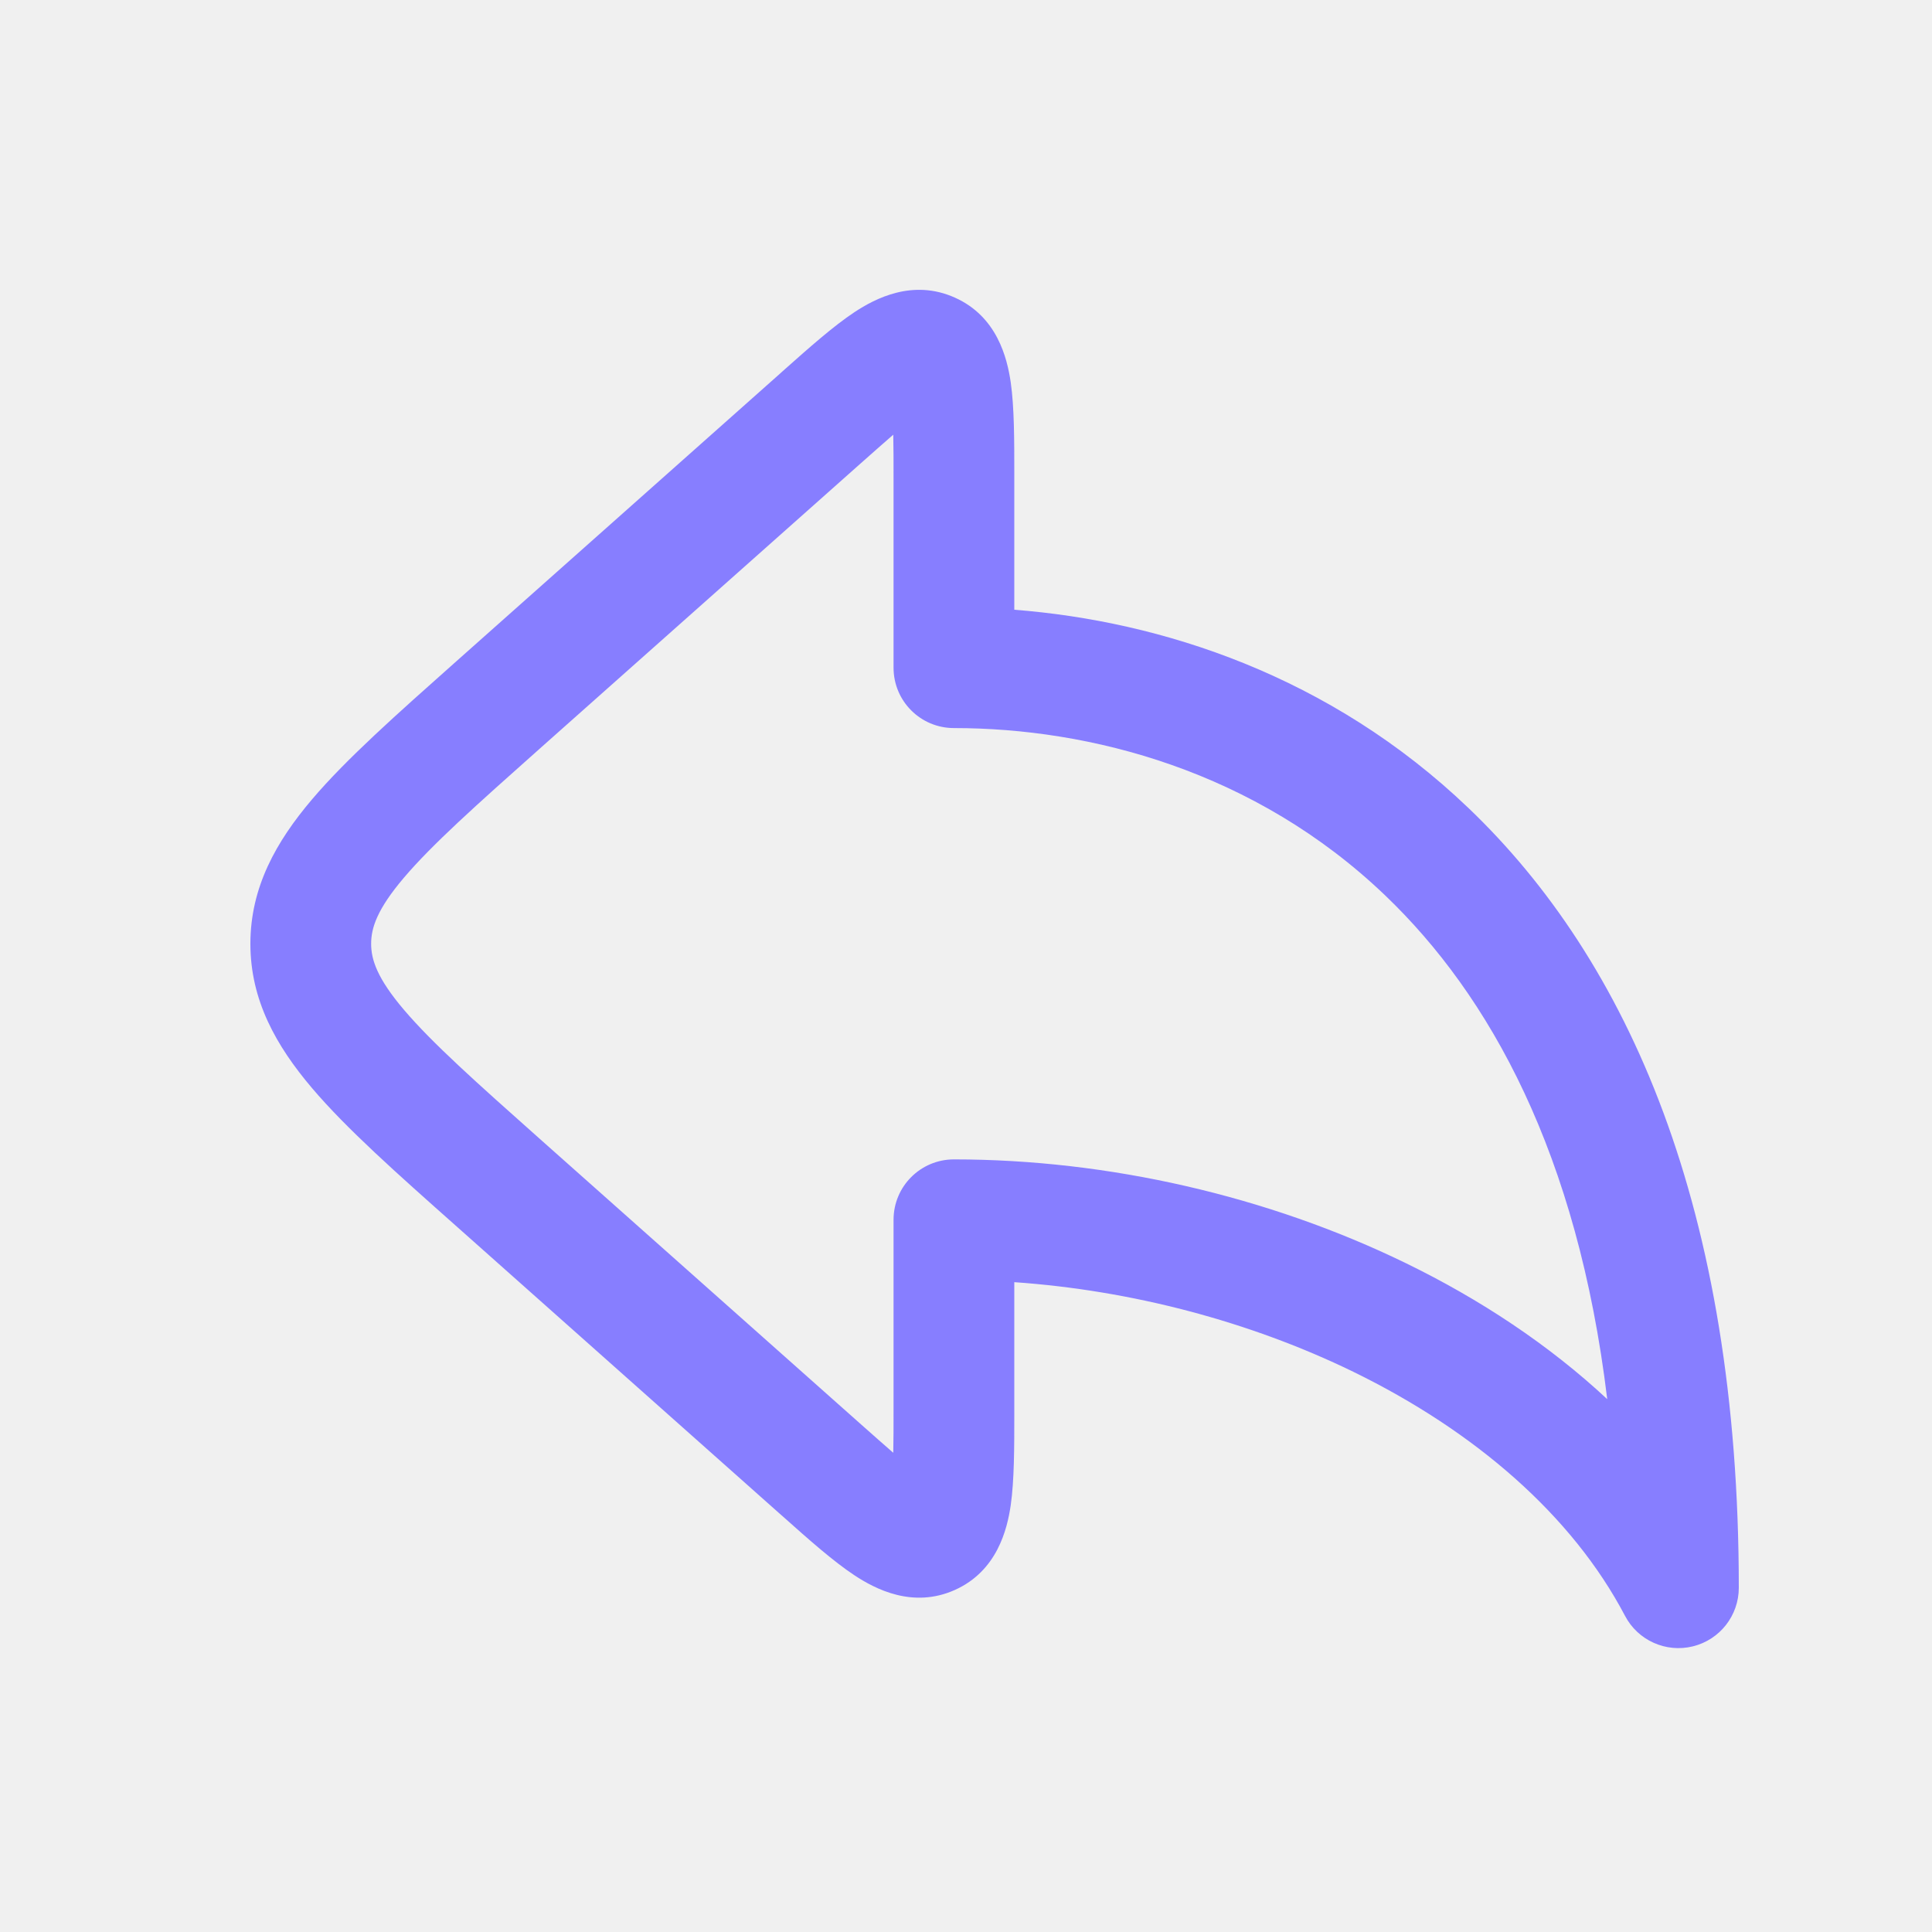
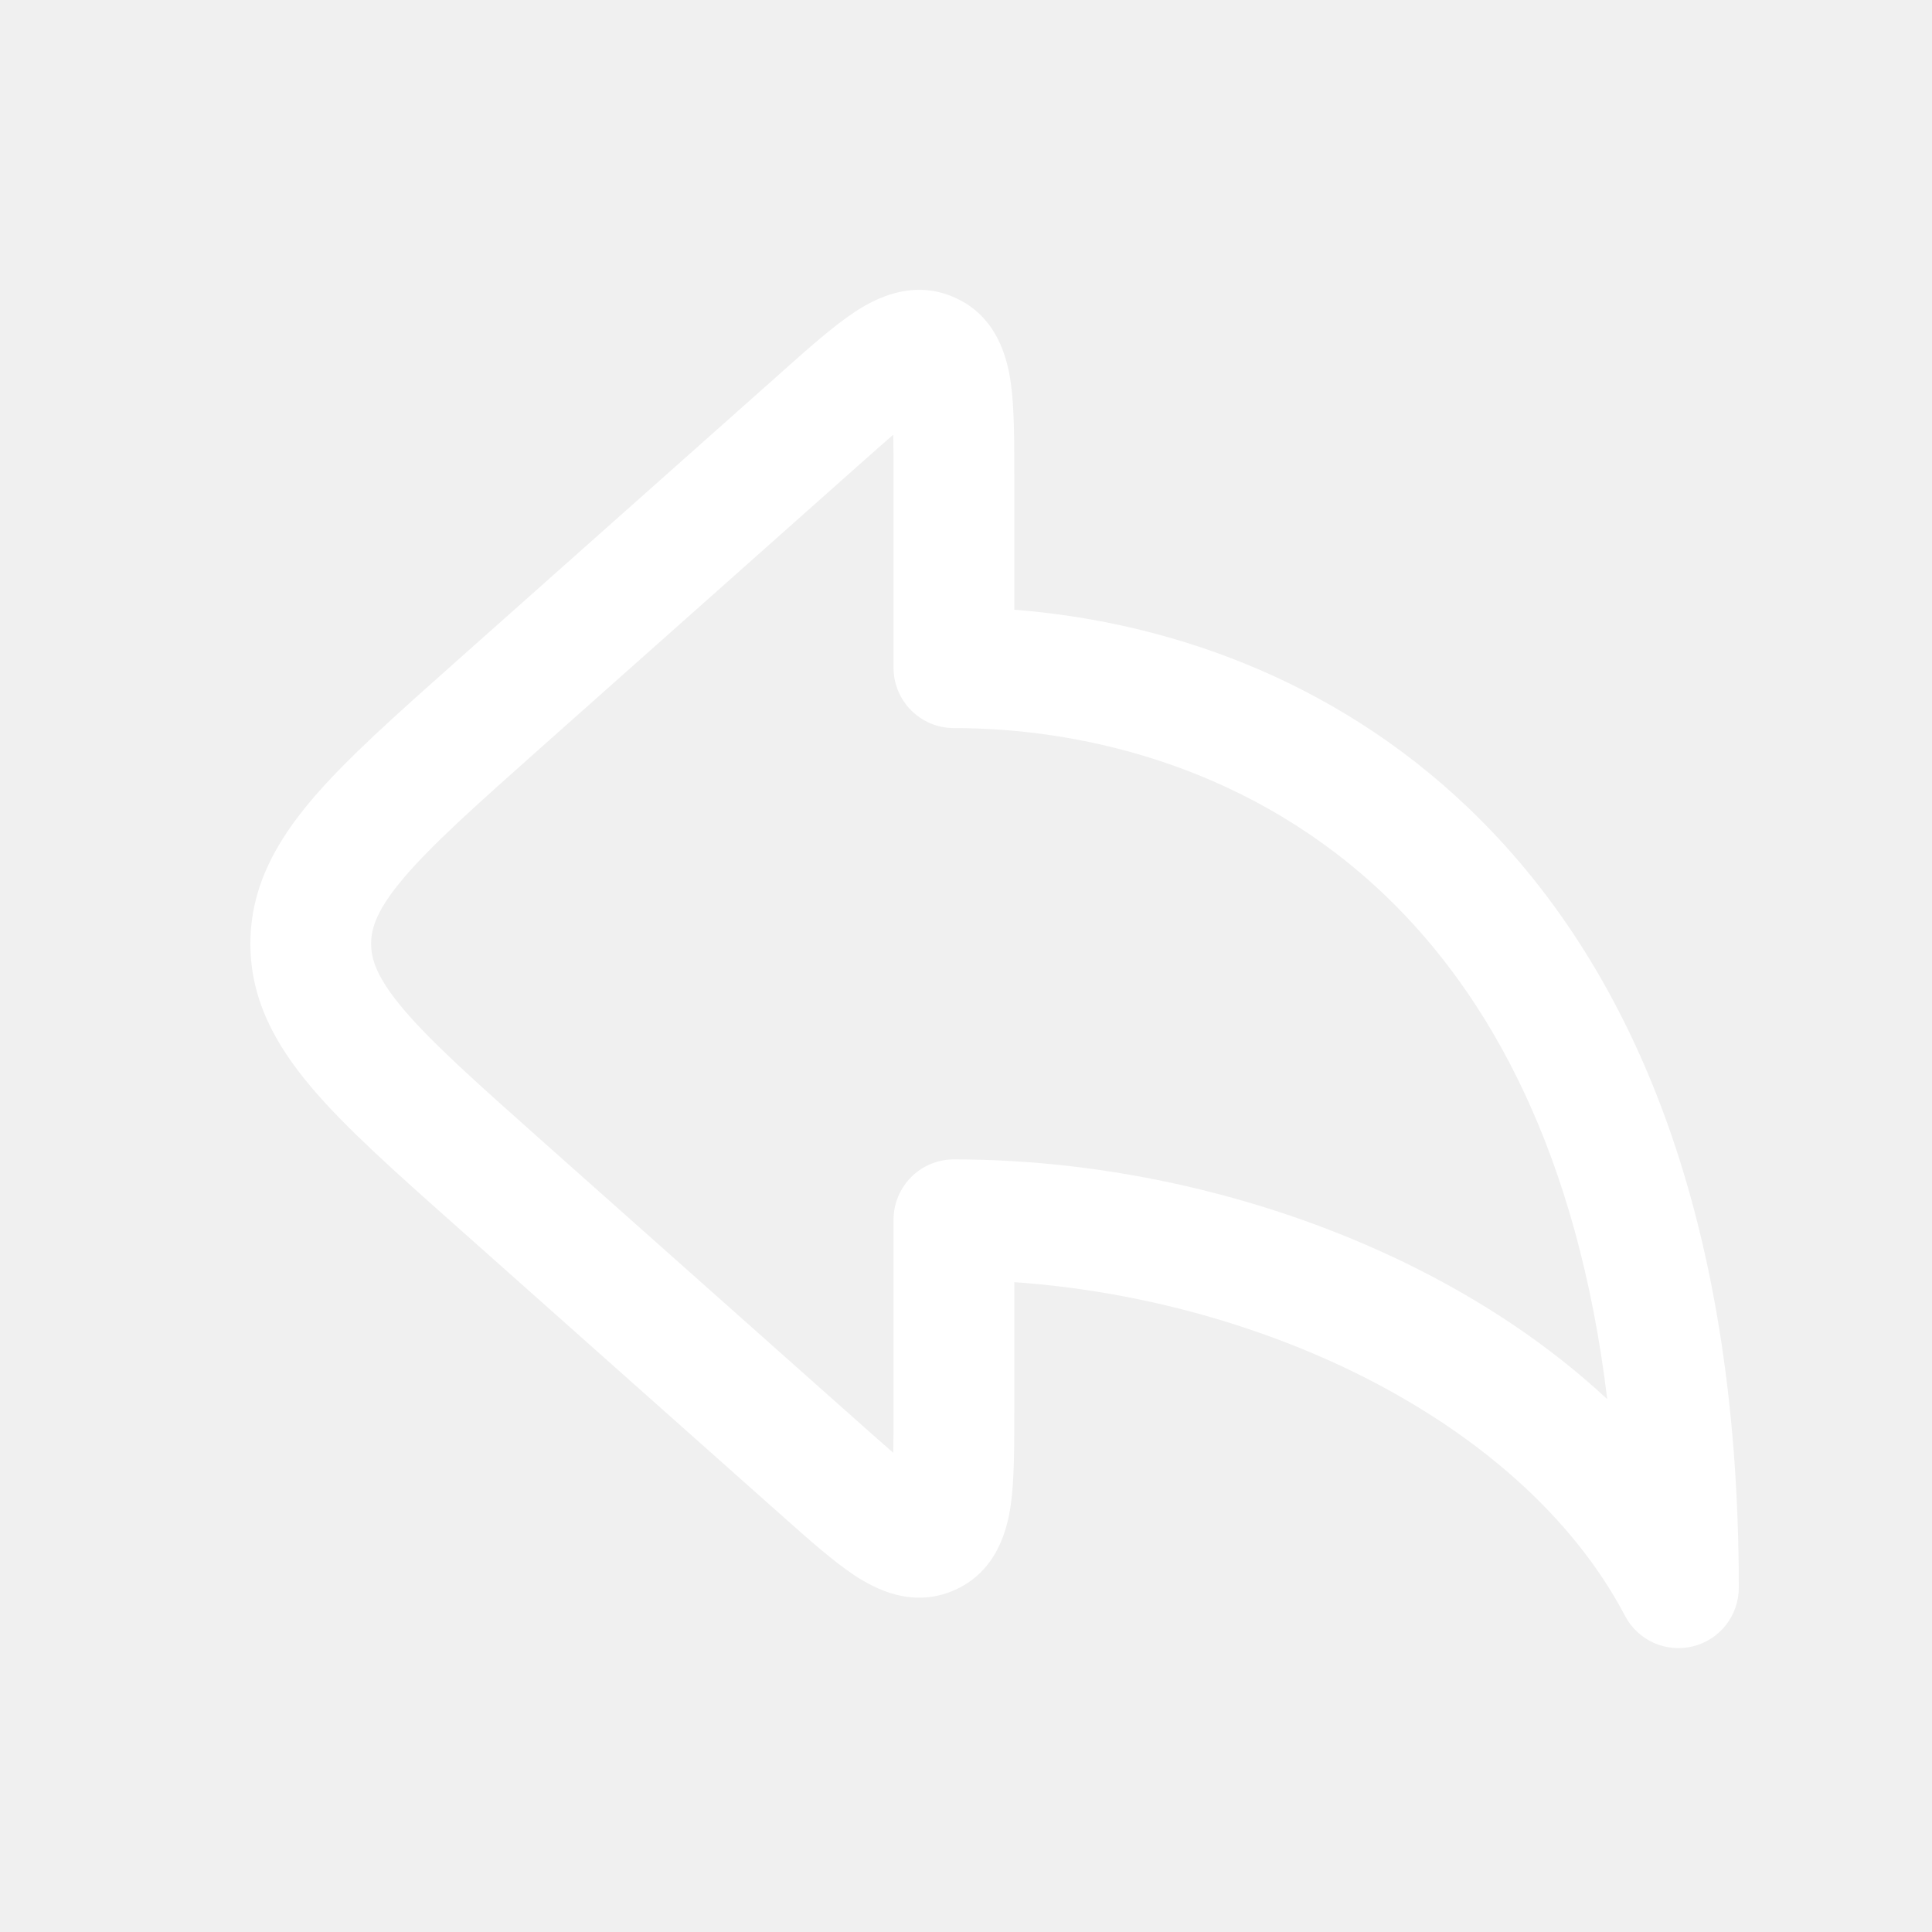
- <svg xmlns="http://www.w3.org/2000/svg" width="20" height="20" viewBox="0 0 20 20" fill="none">
-   <path fill-rule="evenodd" clip-rule="evenodd" d="M8.105 3.84C8.094 3.85 8.084 3.859 8.073 3.869L4.728 6.842C4.104 7.397 3.586 7.856 3.231 8.274C2.858 8.713 2.592 9.185 2.592 9.77C2.592 10.354 2.858 10.826 3.231 11.265C3.586 11.683 4.104 12.143 4.728 12.697L8.073 15.671C8.084 15.68 8.094 15.69 8.105 15.699C8.375 15.94 8.628 16.164 8.846 16.308C9.06 16.449 9.449 16.654 9.885 16.459C10.321 16.263 10.426 15.835 10.463 15.582C10.5 15.323 10.5 14.985 10.5 14.624C10.5 14.609 10.5 14.595 10.5 14.581V13.273C11.71 13.357 12.935 13.678 14.008 14.2C15.268 14.815 16.275 15.686 16.822 16.727C16.955 16.981 17.245 17.112 17.525 17.043C17.804 16.974 18 16.724 18 16.436C18 12.502 16.849 9.94 15.203 8.366C13.768 6.993 12.02 6.43 10.5 6.312V4.959C10.5 4.944 10.5 4.93 10.5 4.916C10.5 4.554 10.5 4.216 10.463 3.958C10.426 3.704 10.321 3.276 9.885 3.081C9.449 2.885 9.06 3.09 8.846 3.231C8.628 3.375 8.375 3.6 8.105 3.84ZM9.247 4.5C9.153 4.581 9.041 4.681 8.903 4.803L5.593 7.745C4.925 8.339 4.475 8.741 4.183 9.084C3.903 9.413 3.842 9.606 3.842 9.77C3.842 9.933 3.903 10.126 4.183 10.455C4.475 10.798 4.925 11.2 5.593 11.794L8.903 14.736C9.041 14.858 9.153 14.958 9.247 15.039C9.25 14.915 9.25 14.764 9.25 14.581V12.627C9.25 12.281 9.53 12.002 9.875 12.002C11.469 12.002 13.125 12.38 14.555 13.077C15.321 13.45 16.034 13.921 16.638 14.484C16.331 11.944 15.423 10.306 14.339 9.269C12.989 7.977 11.283 7.537 9.875 7.537C9.53 7.537 9.25 7.258 9.25 6.912V4.959C9.25 4.775 9.25 4.624 9.247 4.5Z" fill="#877EFF" />
+ <svg xmlns="http://www.w3.org/2000/svg" width="20" height="20" viewBox="0 0 20 20" fill="#FFFFFF">
+   <path fill-rule="evenodd" clip-rule="evenodd" d="M8.105 3.84C8.094 3.85 8.084 3.859 8.073 3.869L4.728 6.842C4.104 7.397 3.586 7.856 3.231 8.274C2.858 8.713 2.592 9.185 2.592 9.77C2.592 10.354 2.858 10.826 3.231 11.265C3.586 11.683 4.104 12.143 4.728 12.697L8.073 15.671C8.084 15.68 8.094 15.69 8.105 15.699C8.375 15.94 8.628 16.164 8.846 16.308C9.06 16.449 9.449 16.654 9.885 16.459C10.321 16.263 10.426 15.835 10.463 15.582C10.5 15.323 10.5 14.985 10.5 14.624C10.5 14.609 10.5 14.595 10.5 14.581V13.273C11.71 13.357 12.935 13.678 14.008 14.2C15.268 14.815 16.275 15.686 16.822 16.727C16.955 16.981 17.245 17.112 17.525 17.043C17.804 16.974 18 16.724 18 16.436C18 12.502 16.849 9.94 15.203 8.366C13.768 6.993 12.02 6.43 10.5 6.312V4.959C10.5 4.944 10.5 4.93 10.5 4.916C10.5 4.554 10.5 4.216 10.463 3.958C10.426 3.704 10.321 3.276 9.885 3.081C9.449 2.885 9.06 3.09 8.846 3.231C8.628 3.375 8.375 3.6 8.105 3.84ZM9.247 4.5C9.153 4.581 9.041 4.681 8.903 4.803L5.593 7.745C4.925 8.339 4.475 8.741 4.183 9.084C3.903 9.413 3.842 9.606 3.842 9.77C3.842 9.933 3.903 10.126 4.183 10.455C4.475 10.798 4.925 11.2 5.593 11.794L8.903 14.736C9.041 14.858 9.153 14.958 9.247 15.039C9.25 14.915 9.25 14.764 9.25 14.581V12.627C9.25 12.281 9.53 12.002 9.875 12.002C11.469 12.002 13.125 12.38 14.555 13.077C15.321 13.45 16.034 13.921 16.638 14.484C16.331 11.944 15.423 10.306 14.339 9.269C12.989 7.977 11.283 7.537 9.875 7.537C9.53 7.537 9.25 7.258 9.25 6.912V4.959C9.25 4.775 9.25 4.624 9.247 4.5Z" fill="#FFFFFF" />
</svg>
